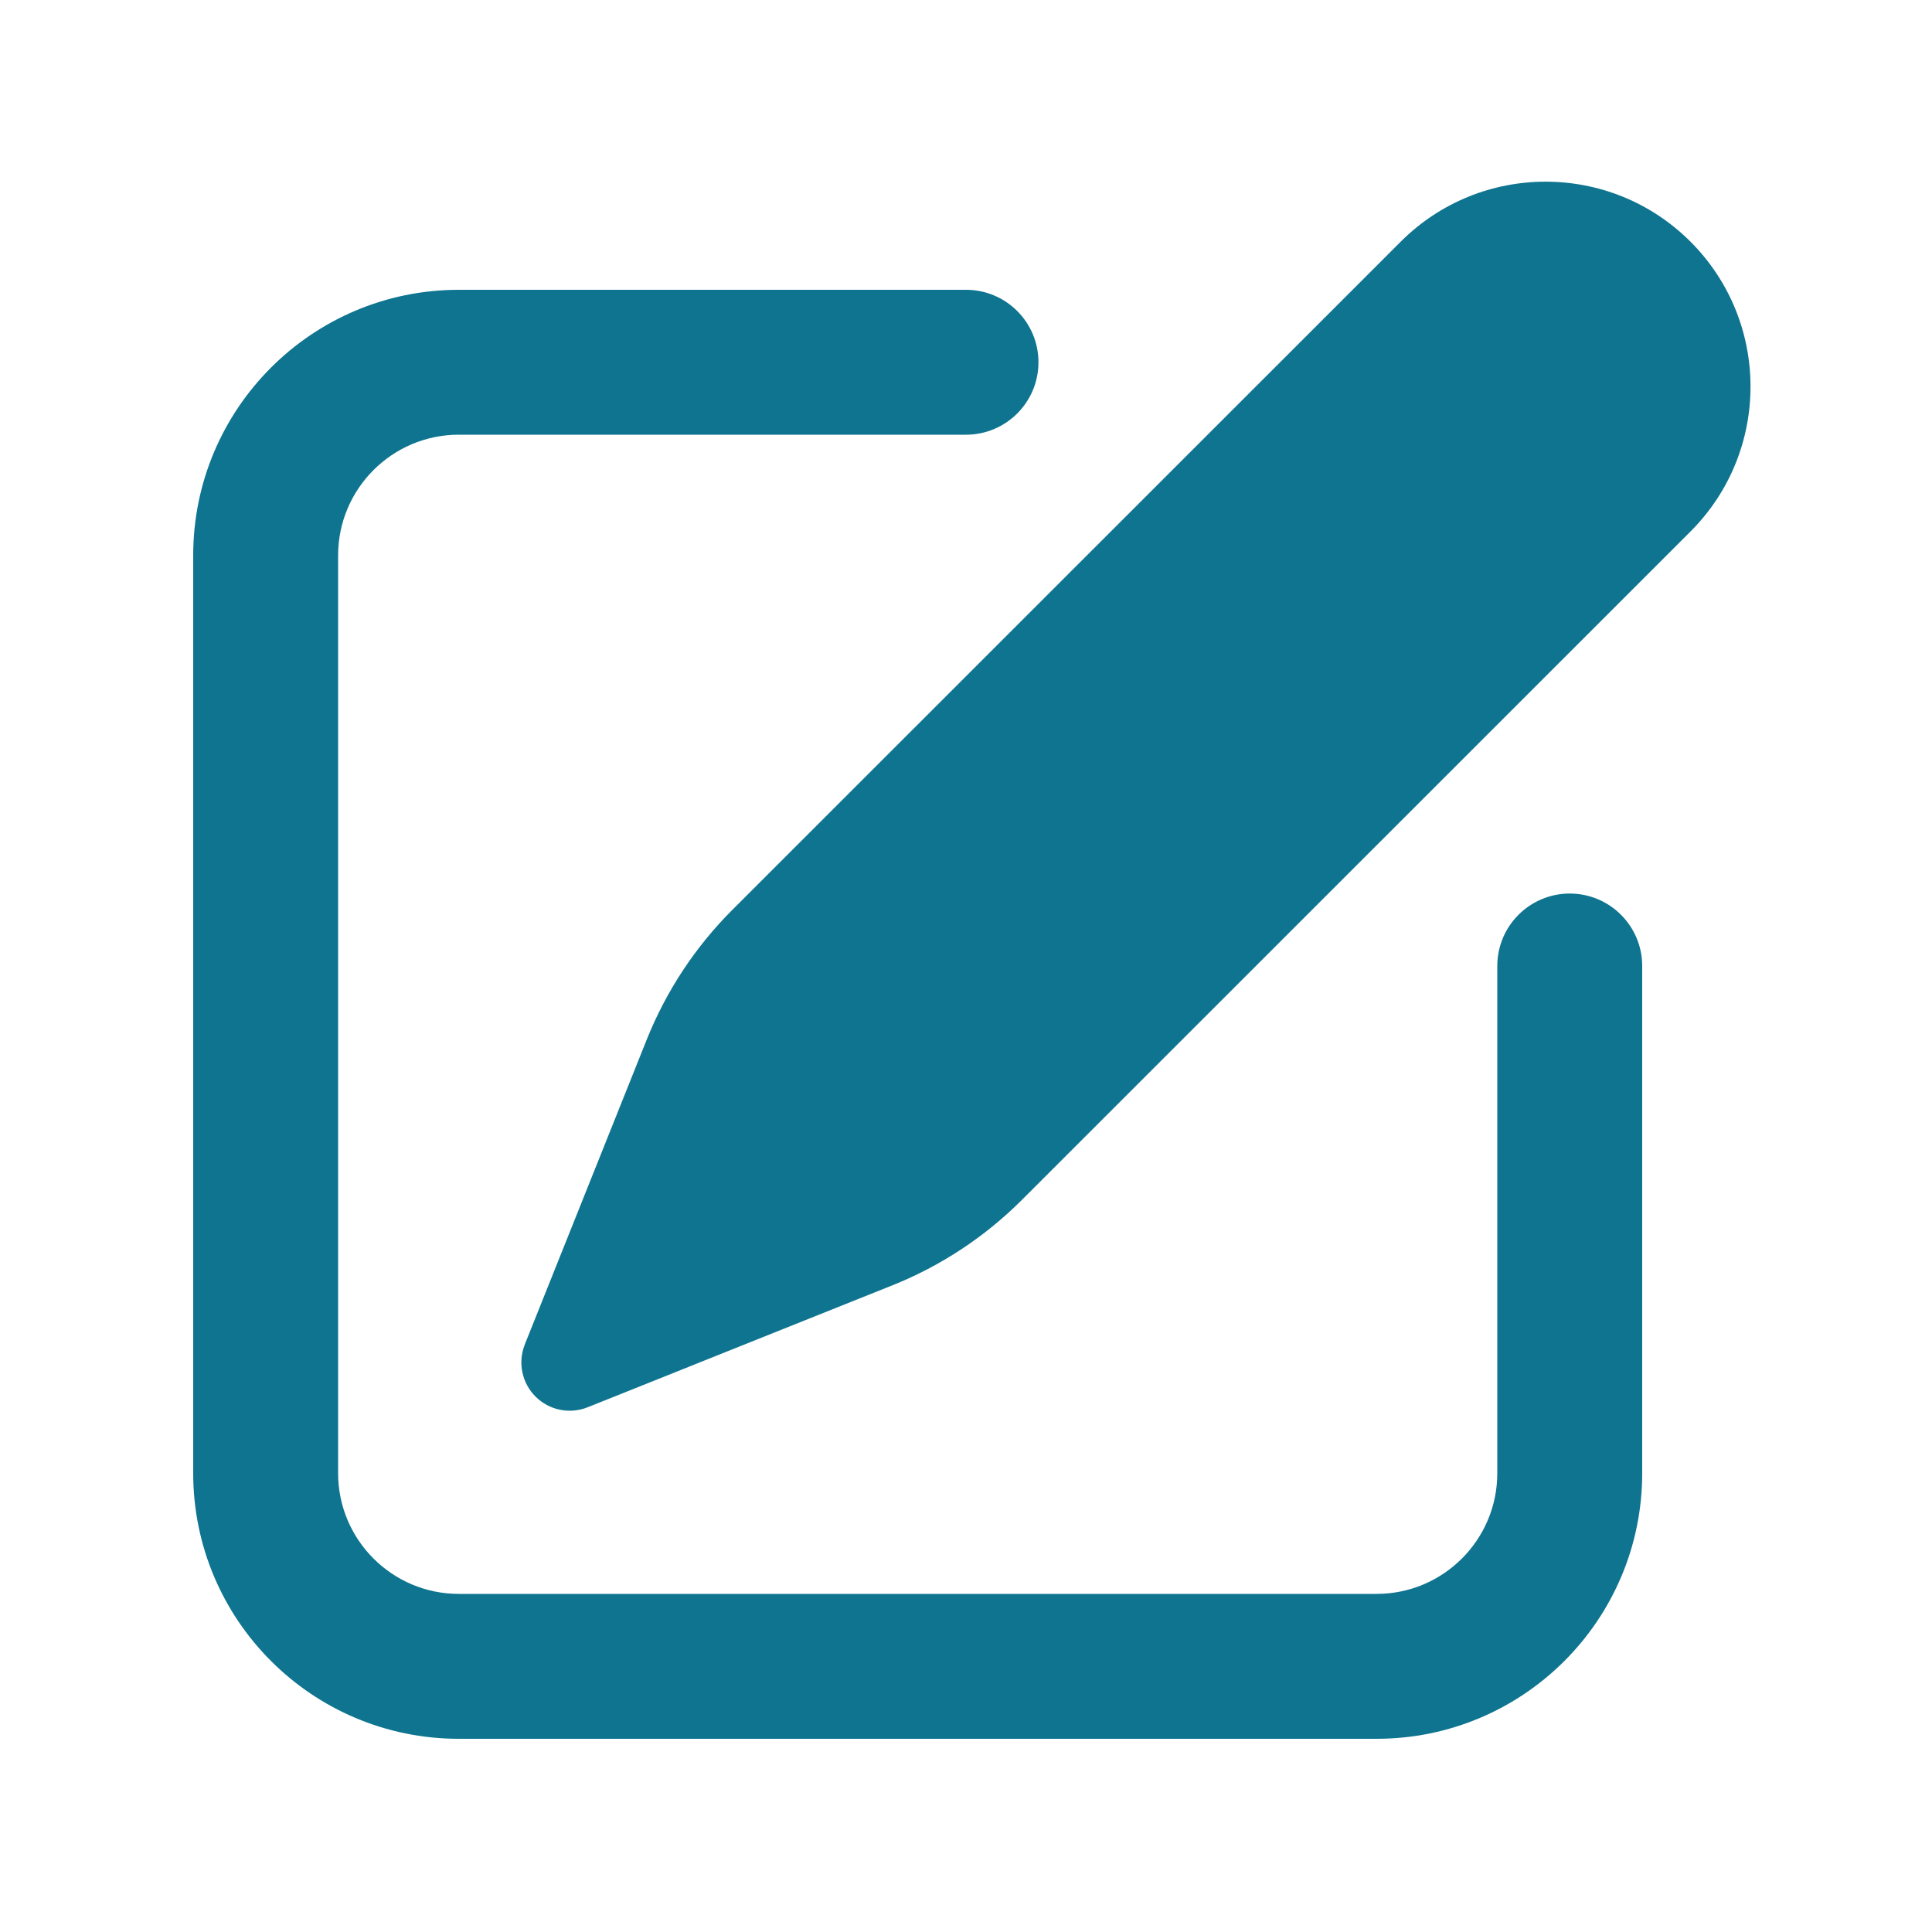
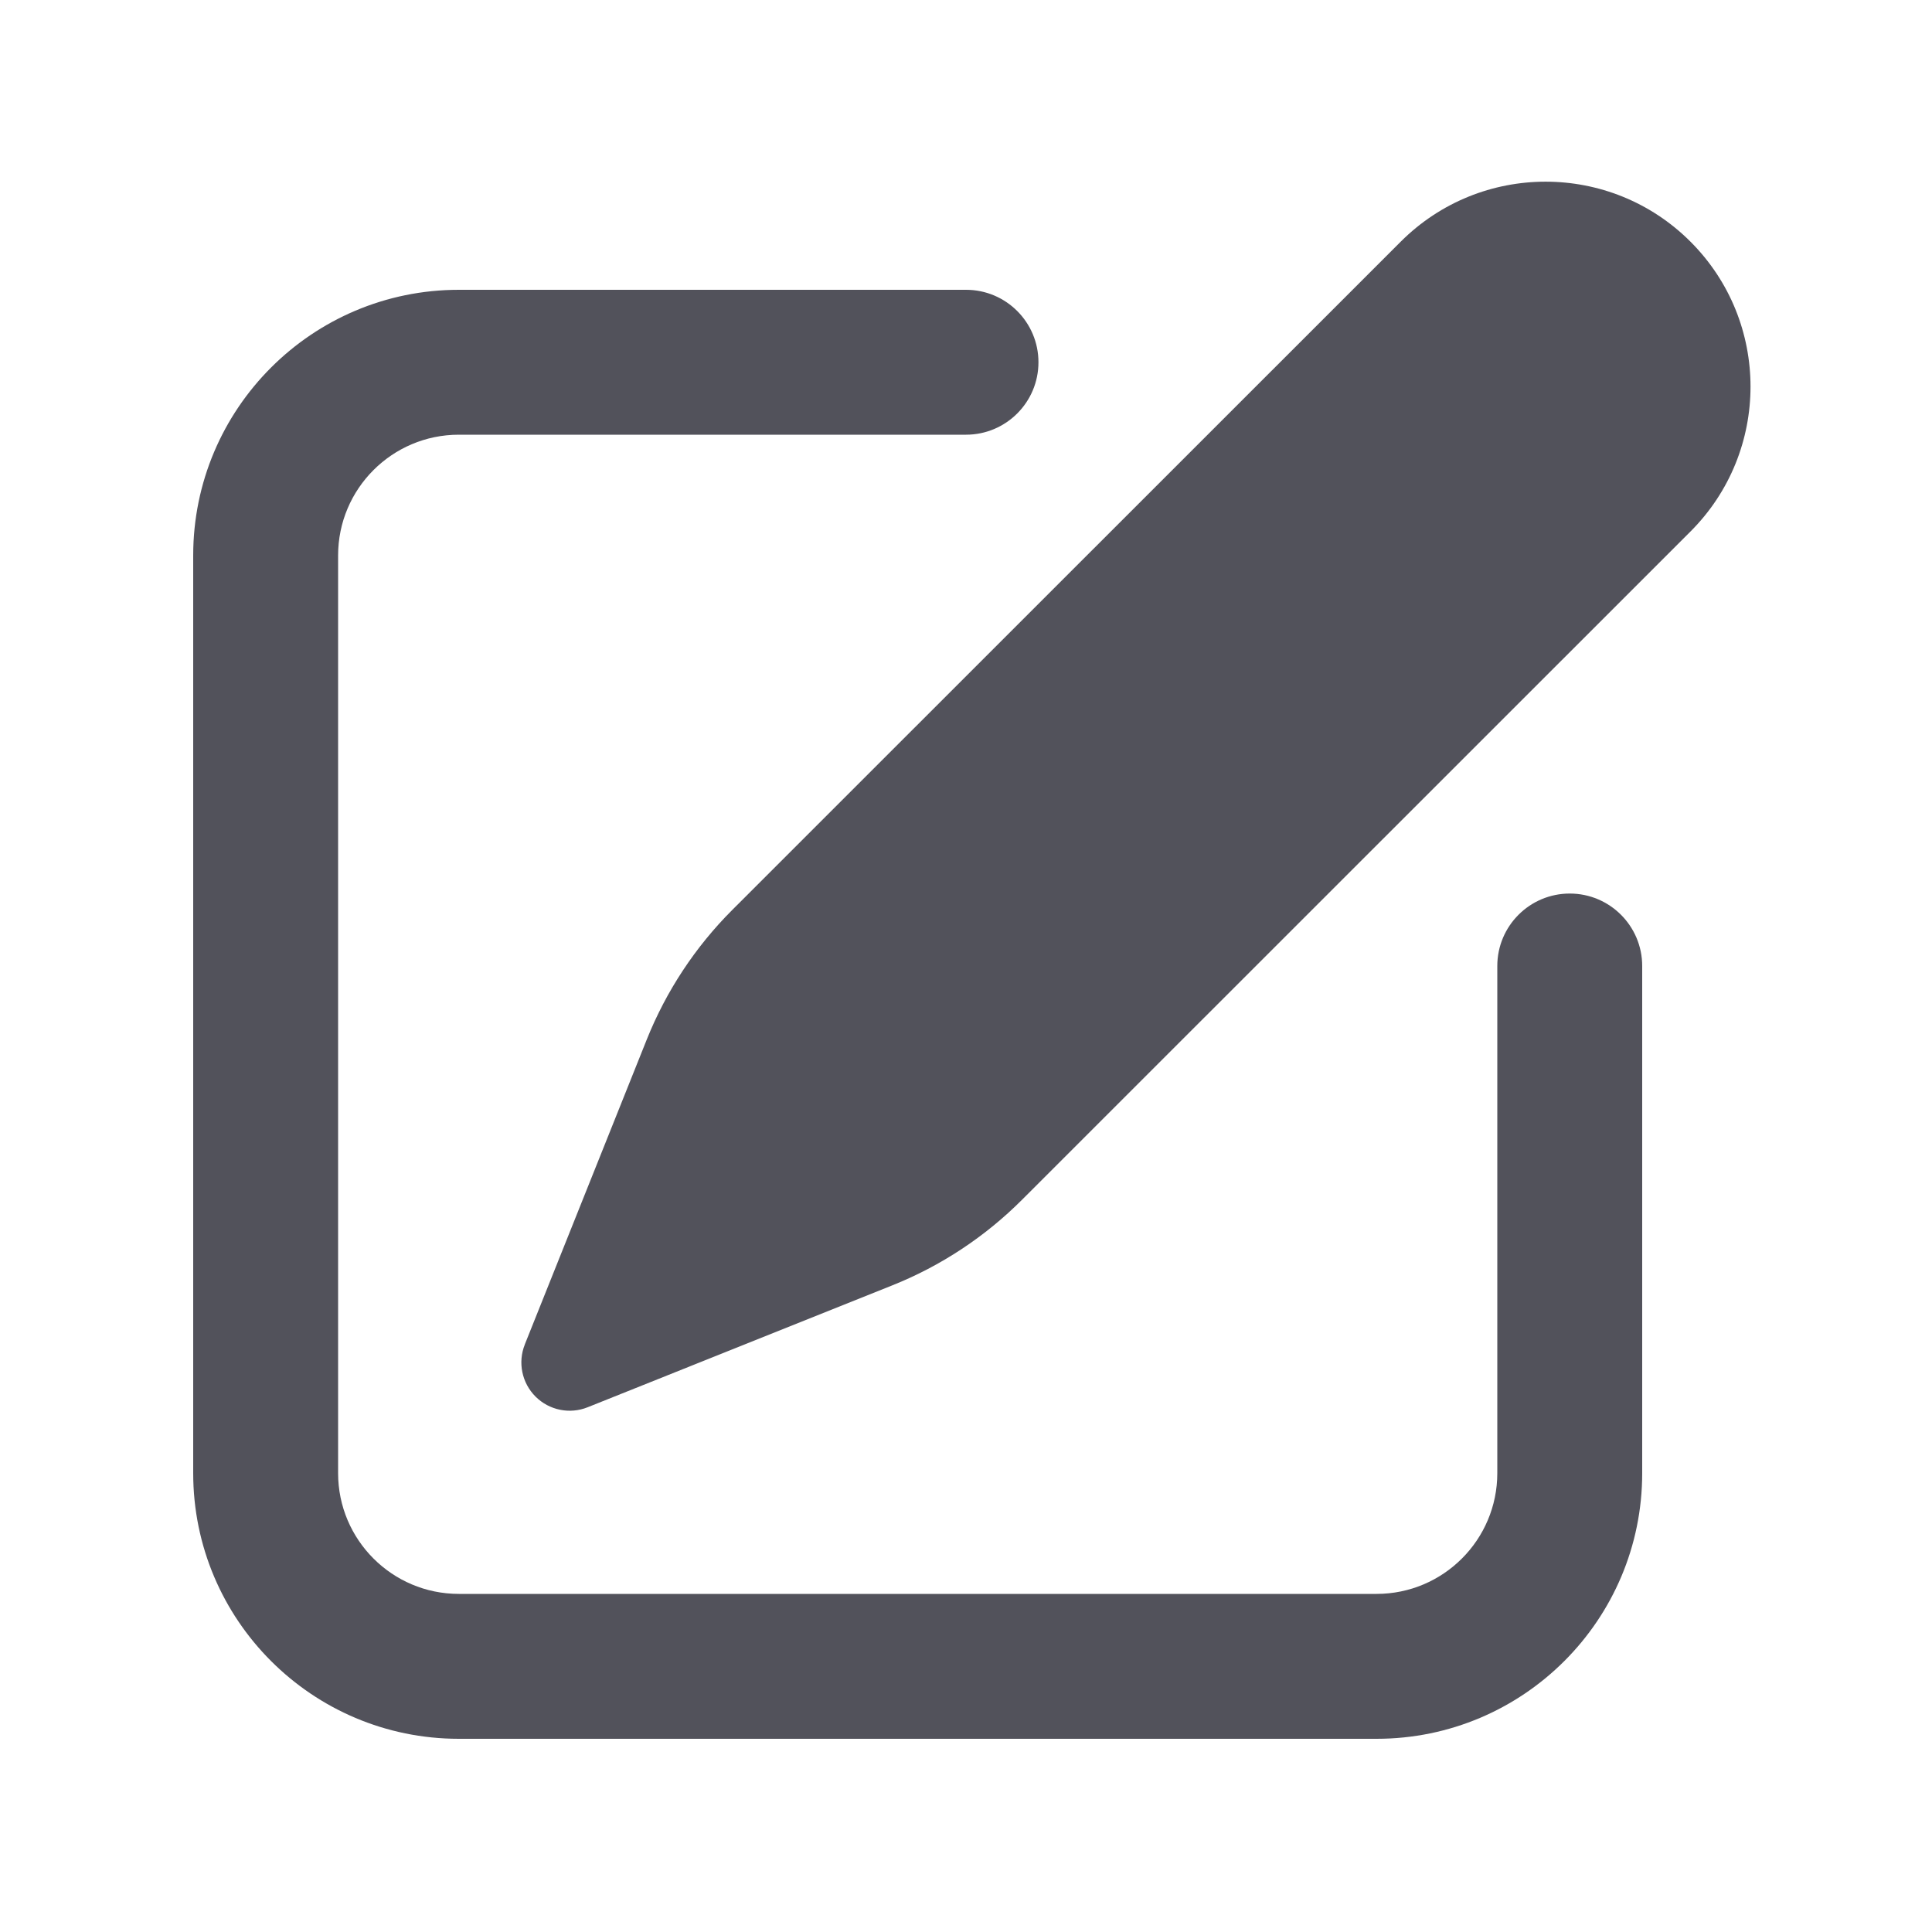
- <svg xmlns="http://www.w3.org/2000/svg" viewBox="0 0 20 20" fill="#0e7490" class="w-5 h-5">
+ <svg xmlns="http://www.w3.org/2000/svg" viewBox="0 0 20 20" fill="#52525b" class="w-5 h-5">
  <path d="M5.433 13.917l1.262-3.155A4 4 0 017.58 9.42l6.92-6.918a2.121 2.121 0 013 3l-6.92 6.918c-.383.383-.84.685-1.343.886l-3.154 1.262a.5.5 0 01-.65-.65z" />
  <path d="M3.5 5.75c0-.69.56-1.25 1.25-1.25H10A.75.75 0 0010 3H4.75A2.75 2.75 0 002 5.75v9.5A2.75 2.75 0 004.75 18h9.5A2.75 2.75 0 0017 15.25V10a.75.75 0 00-1.5 0v5.25c0 .69-.56 1.25-1.25 1.25h-9.5c-.69 0-1.25-.56-1.25-1.25v-9.5z" />
</svg>
